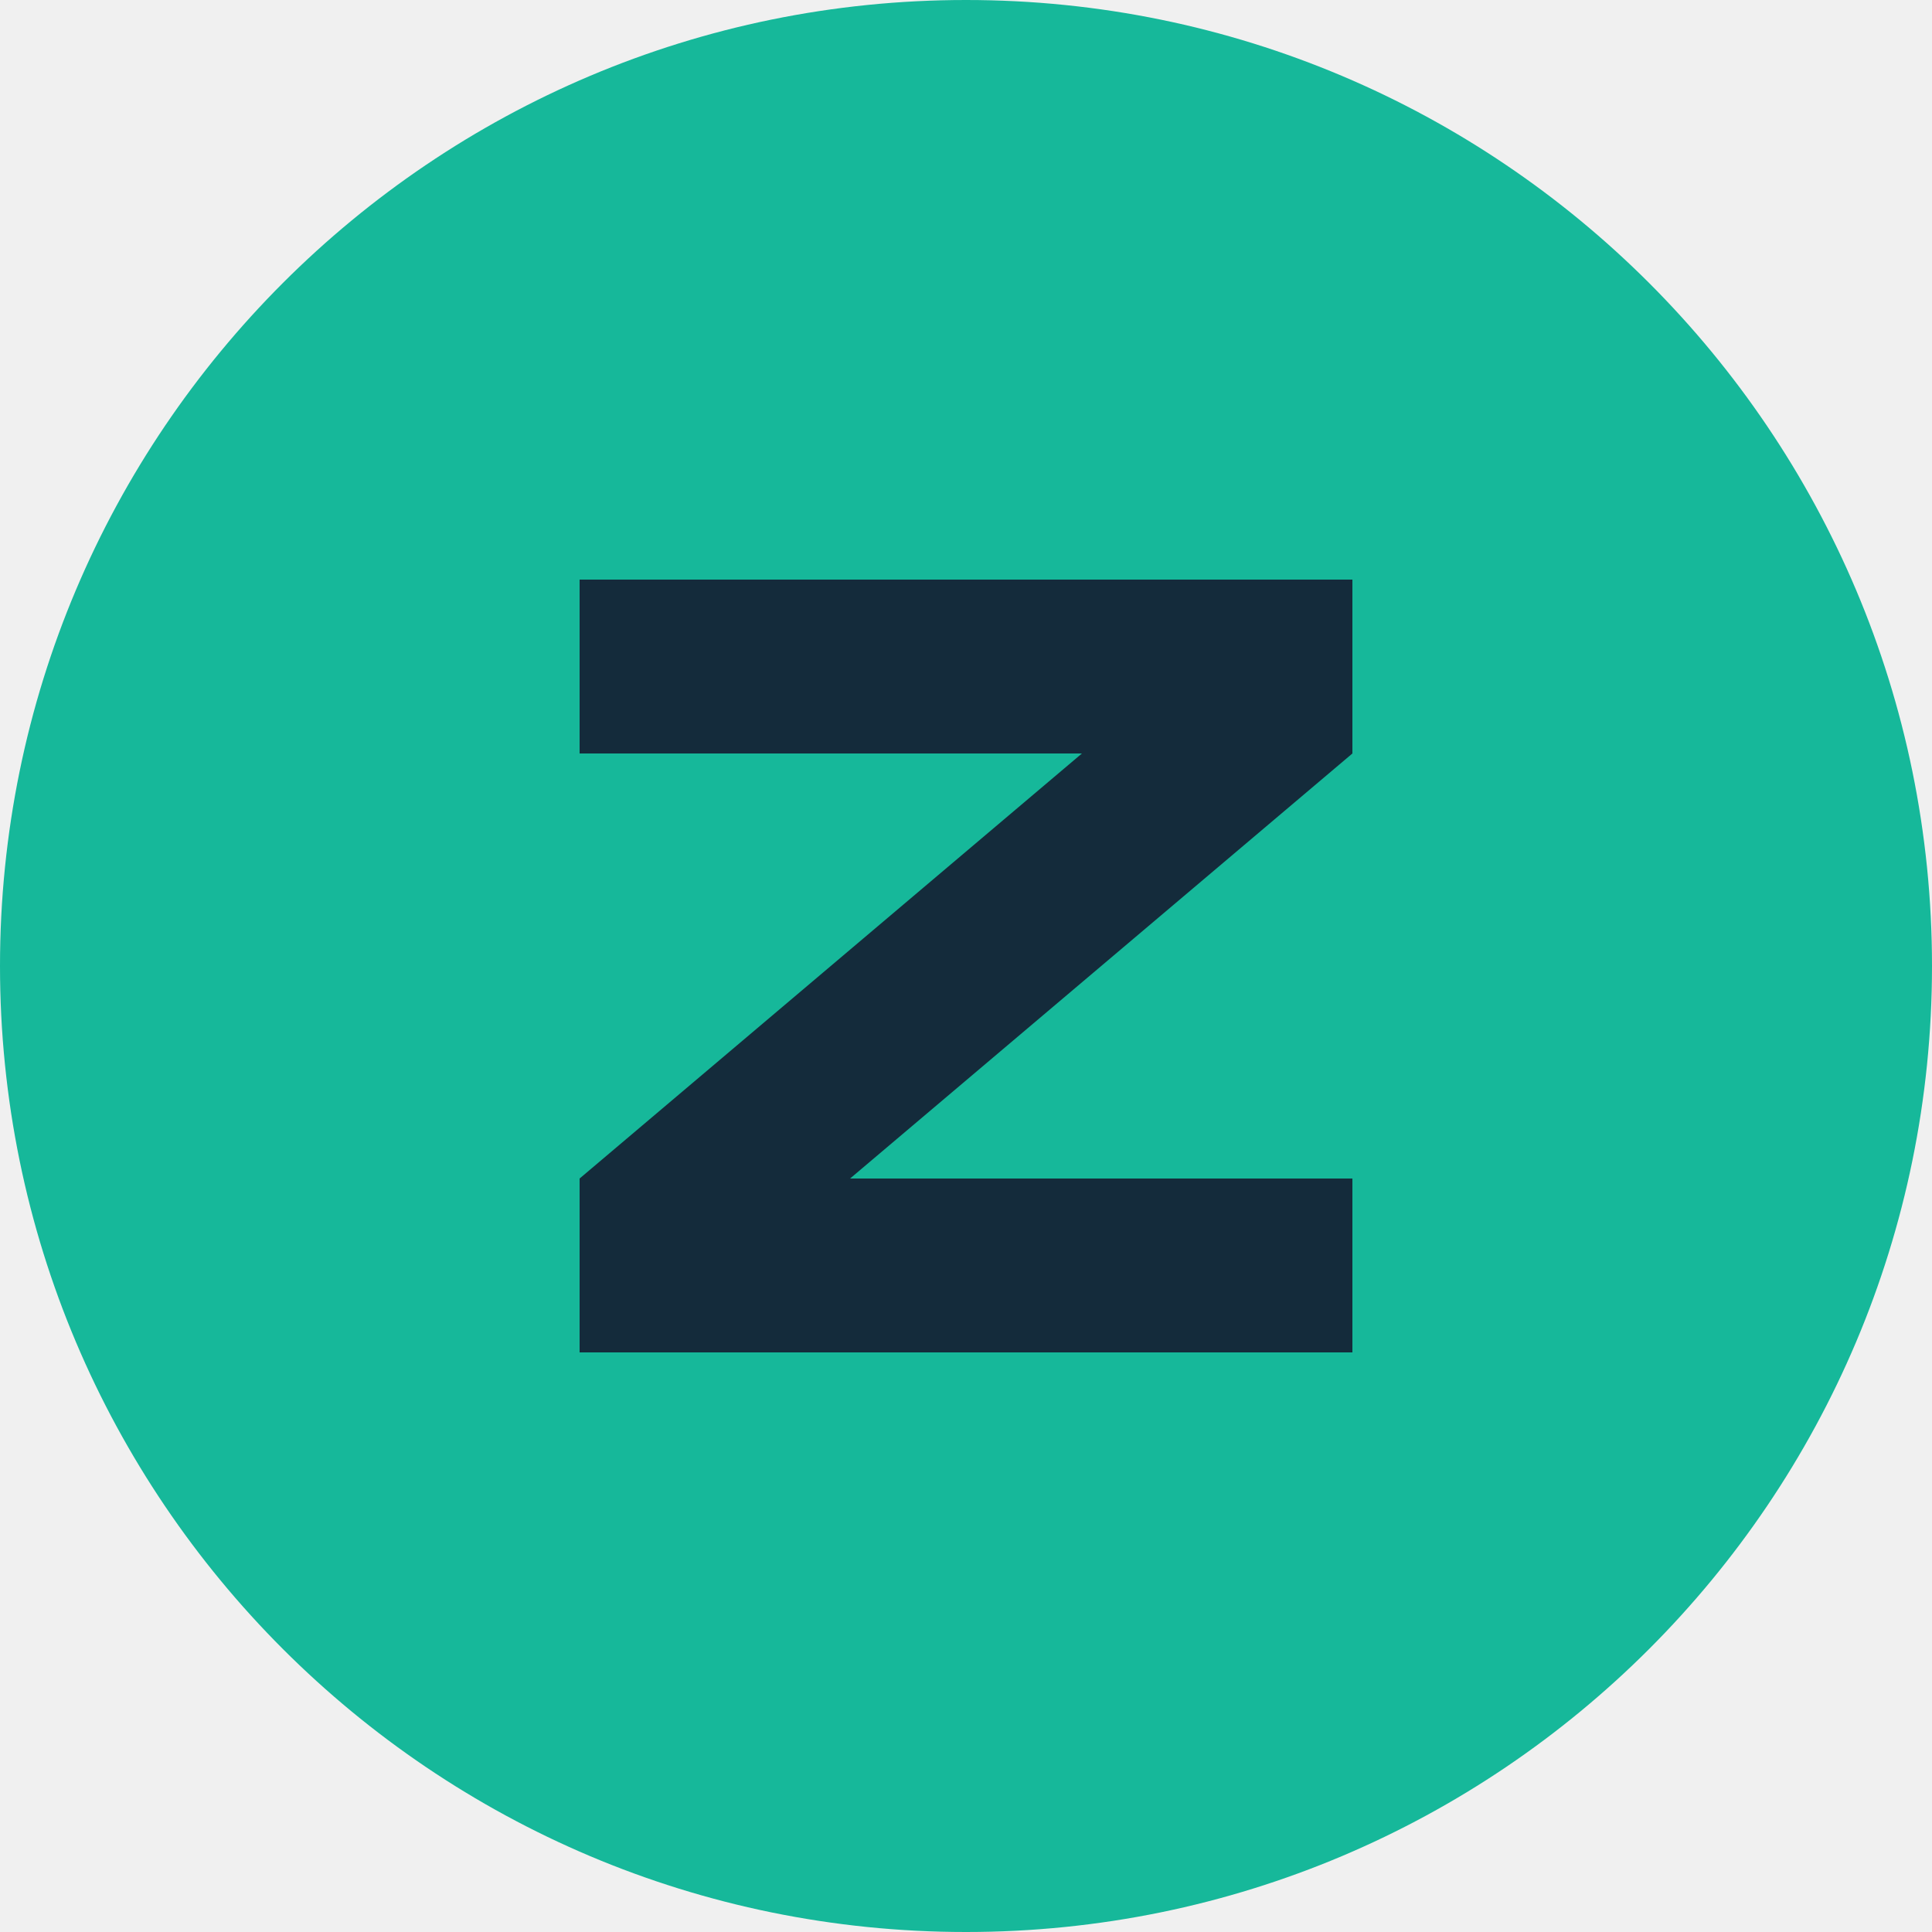
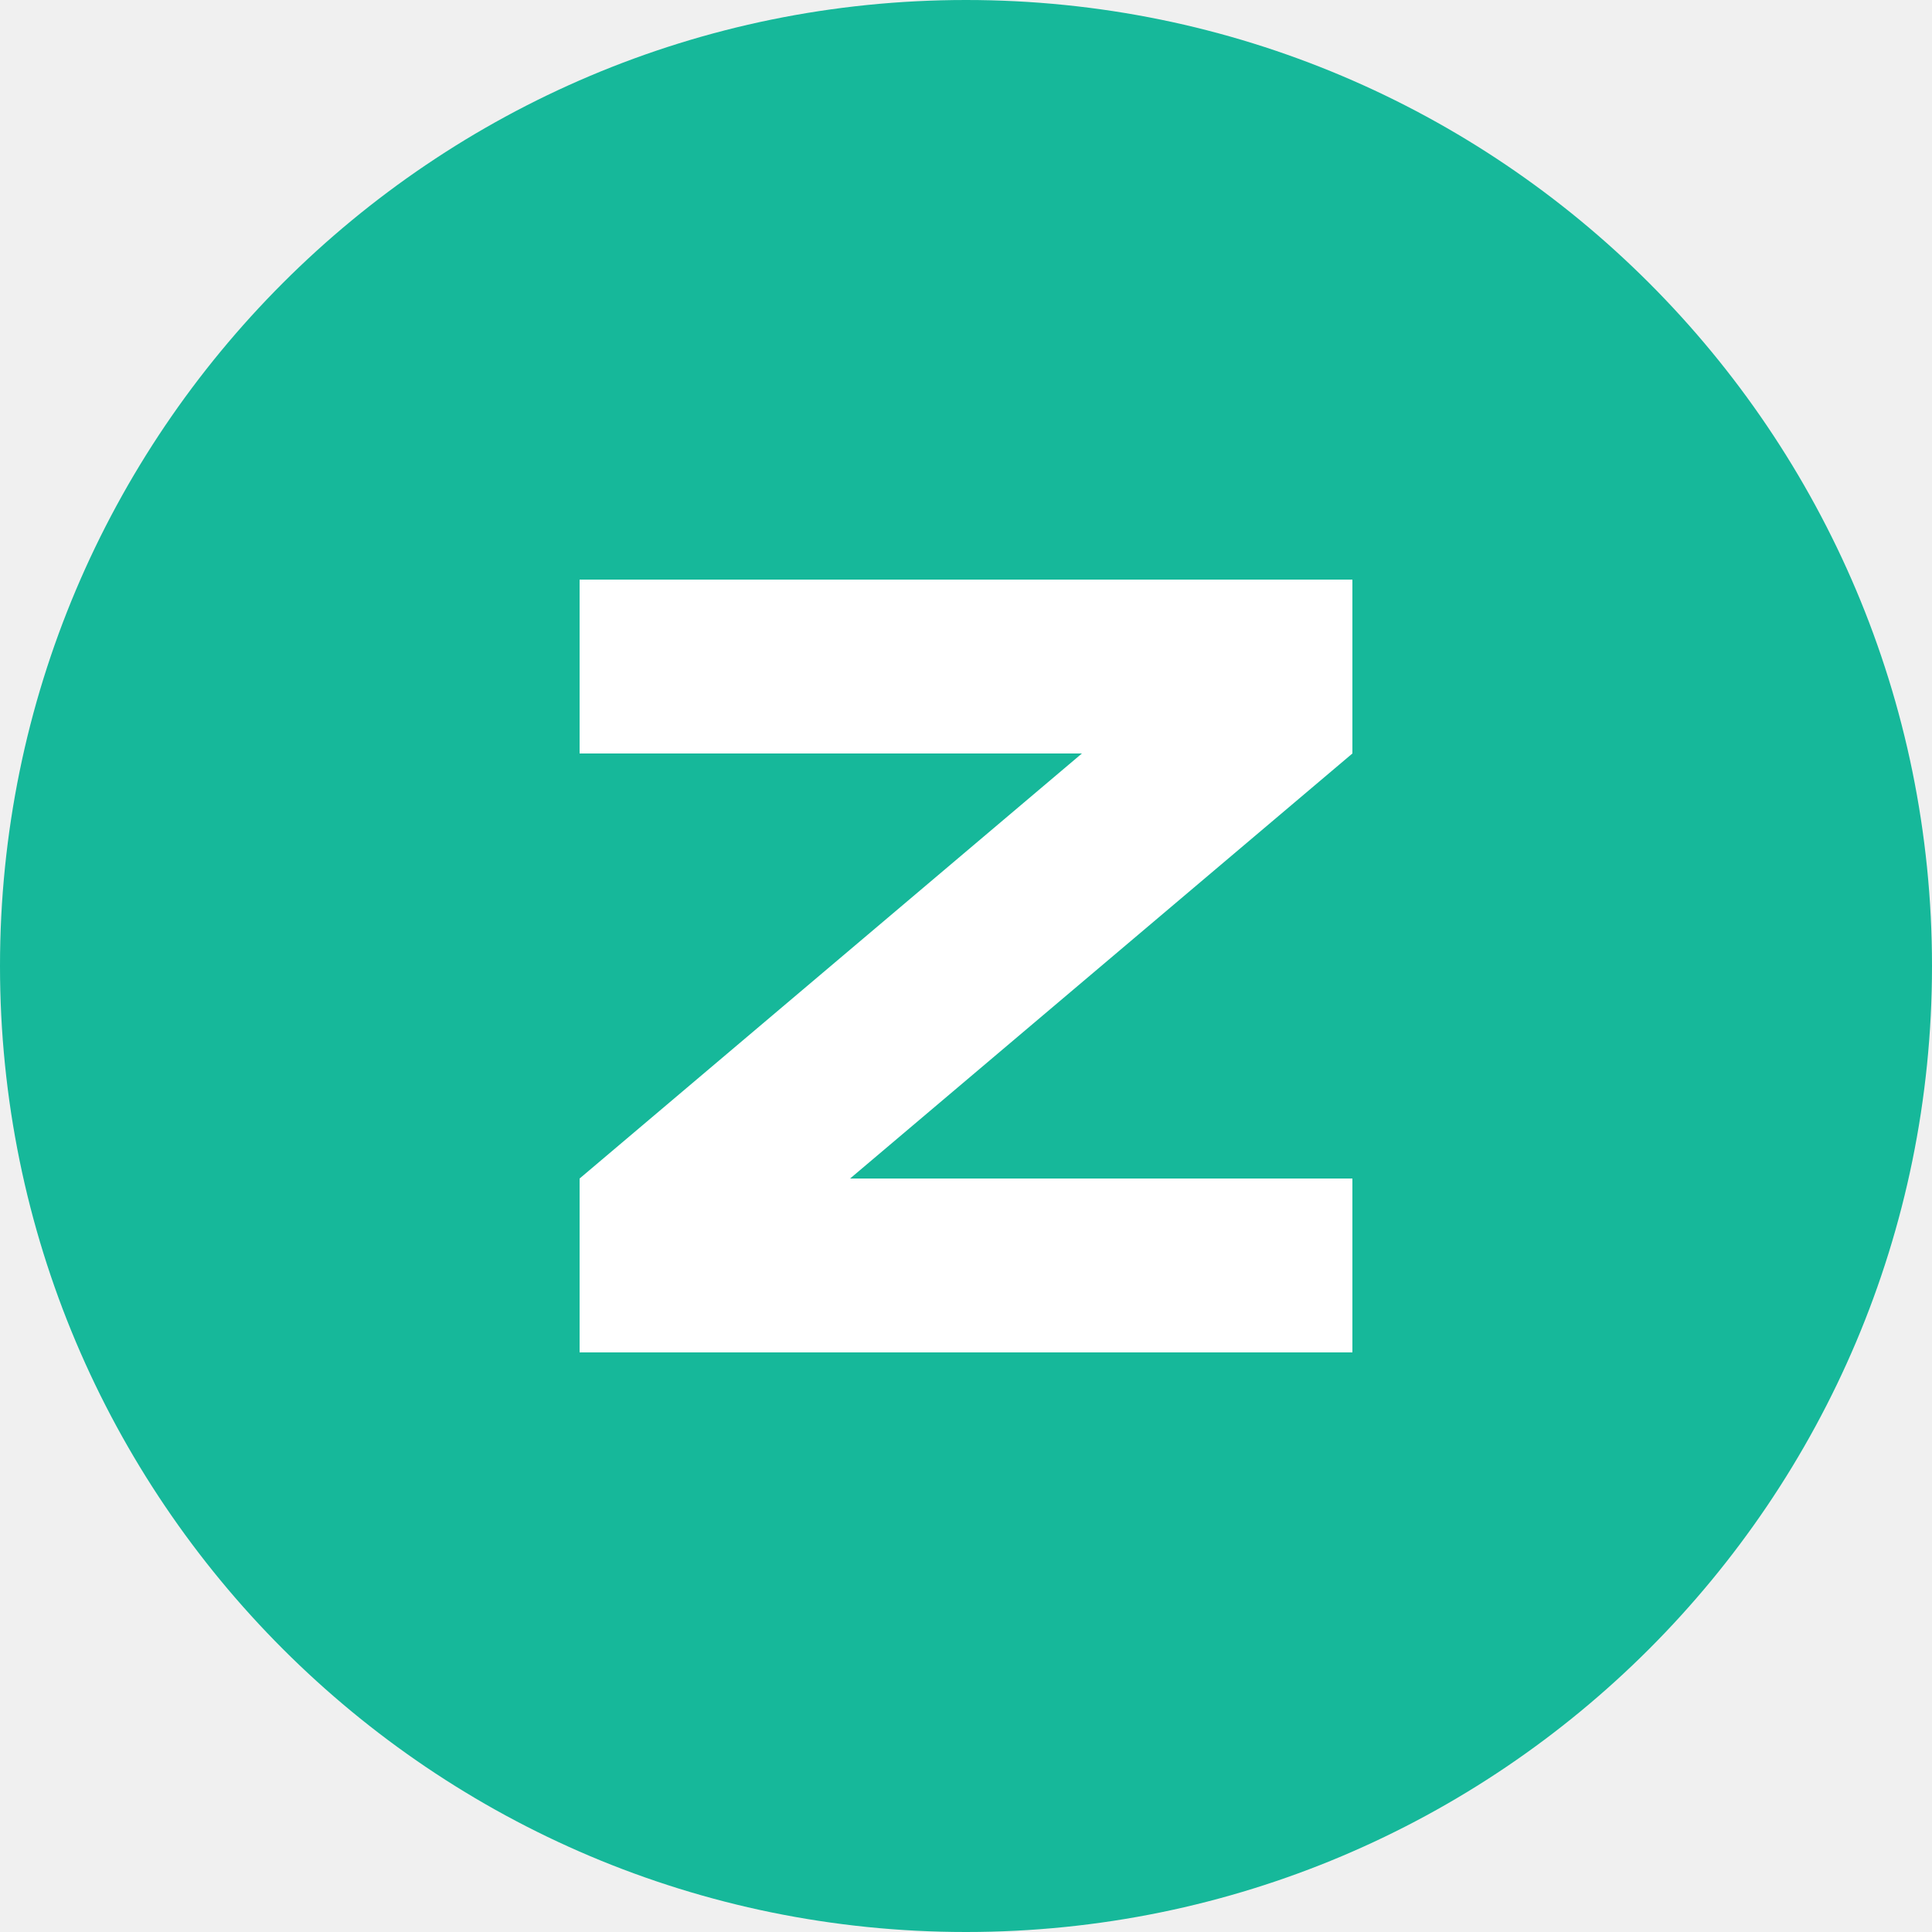
<svg xmlns="http://www.w3.org/2000/svg" viewBox="0 0 100 100">
  <circle cx="50" cy="50" r="50" fill="#16B89A" />
-   <polygon points="30,30 70,30 70,39 44,61 70,61 70,70 30,70 30,61 56,39 30,39" fill="#142B3B" />
+   <polygon points="30,30 70,30 70,39 44,61 70,61 70,70 30,70 30,61 56,39 30,39" fill="#FFFFFF" />
</svg>
